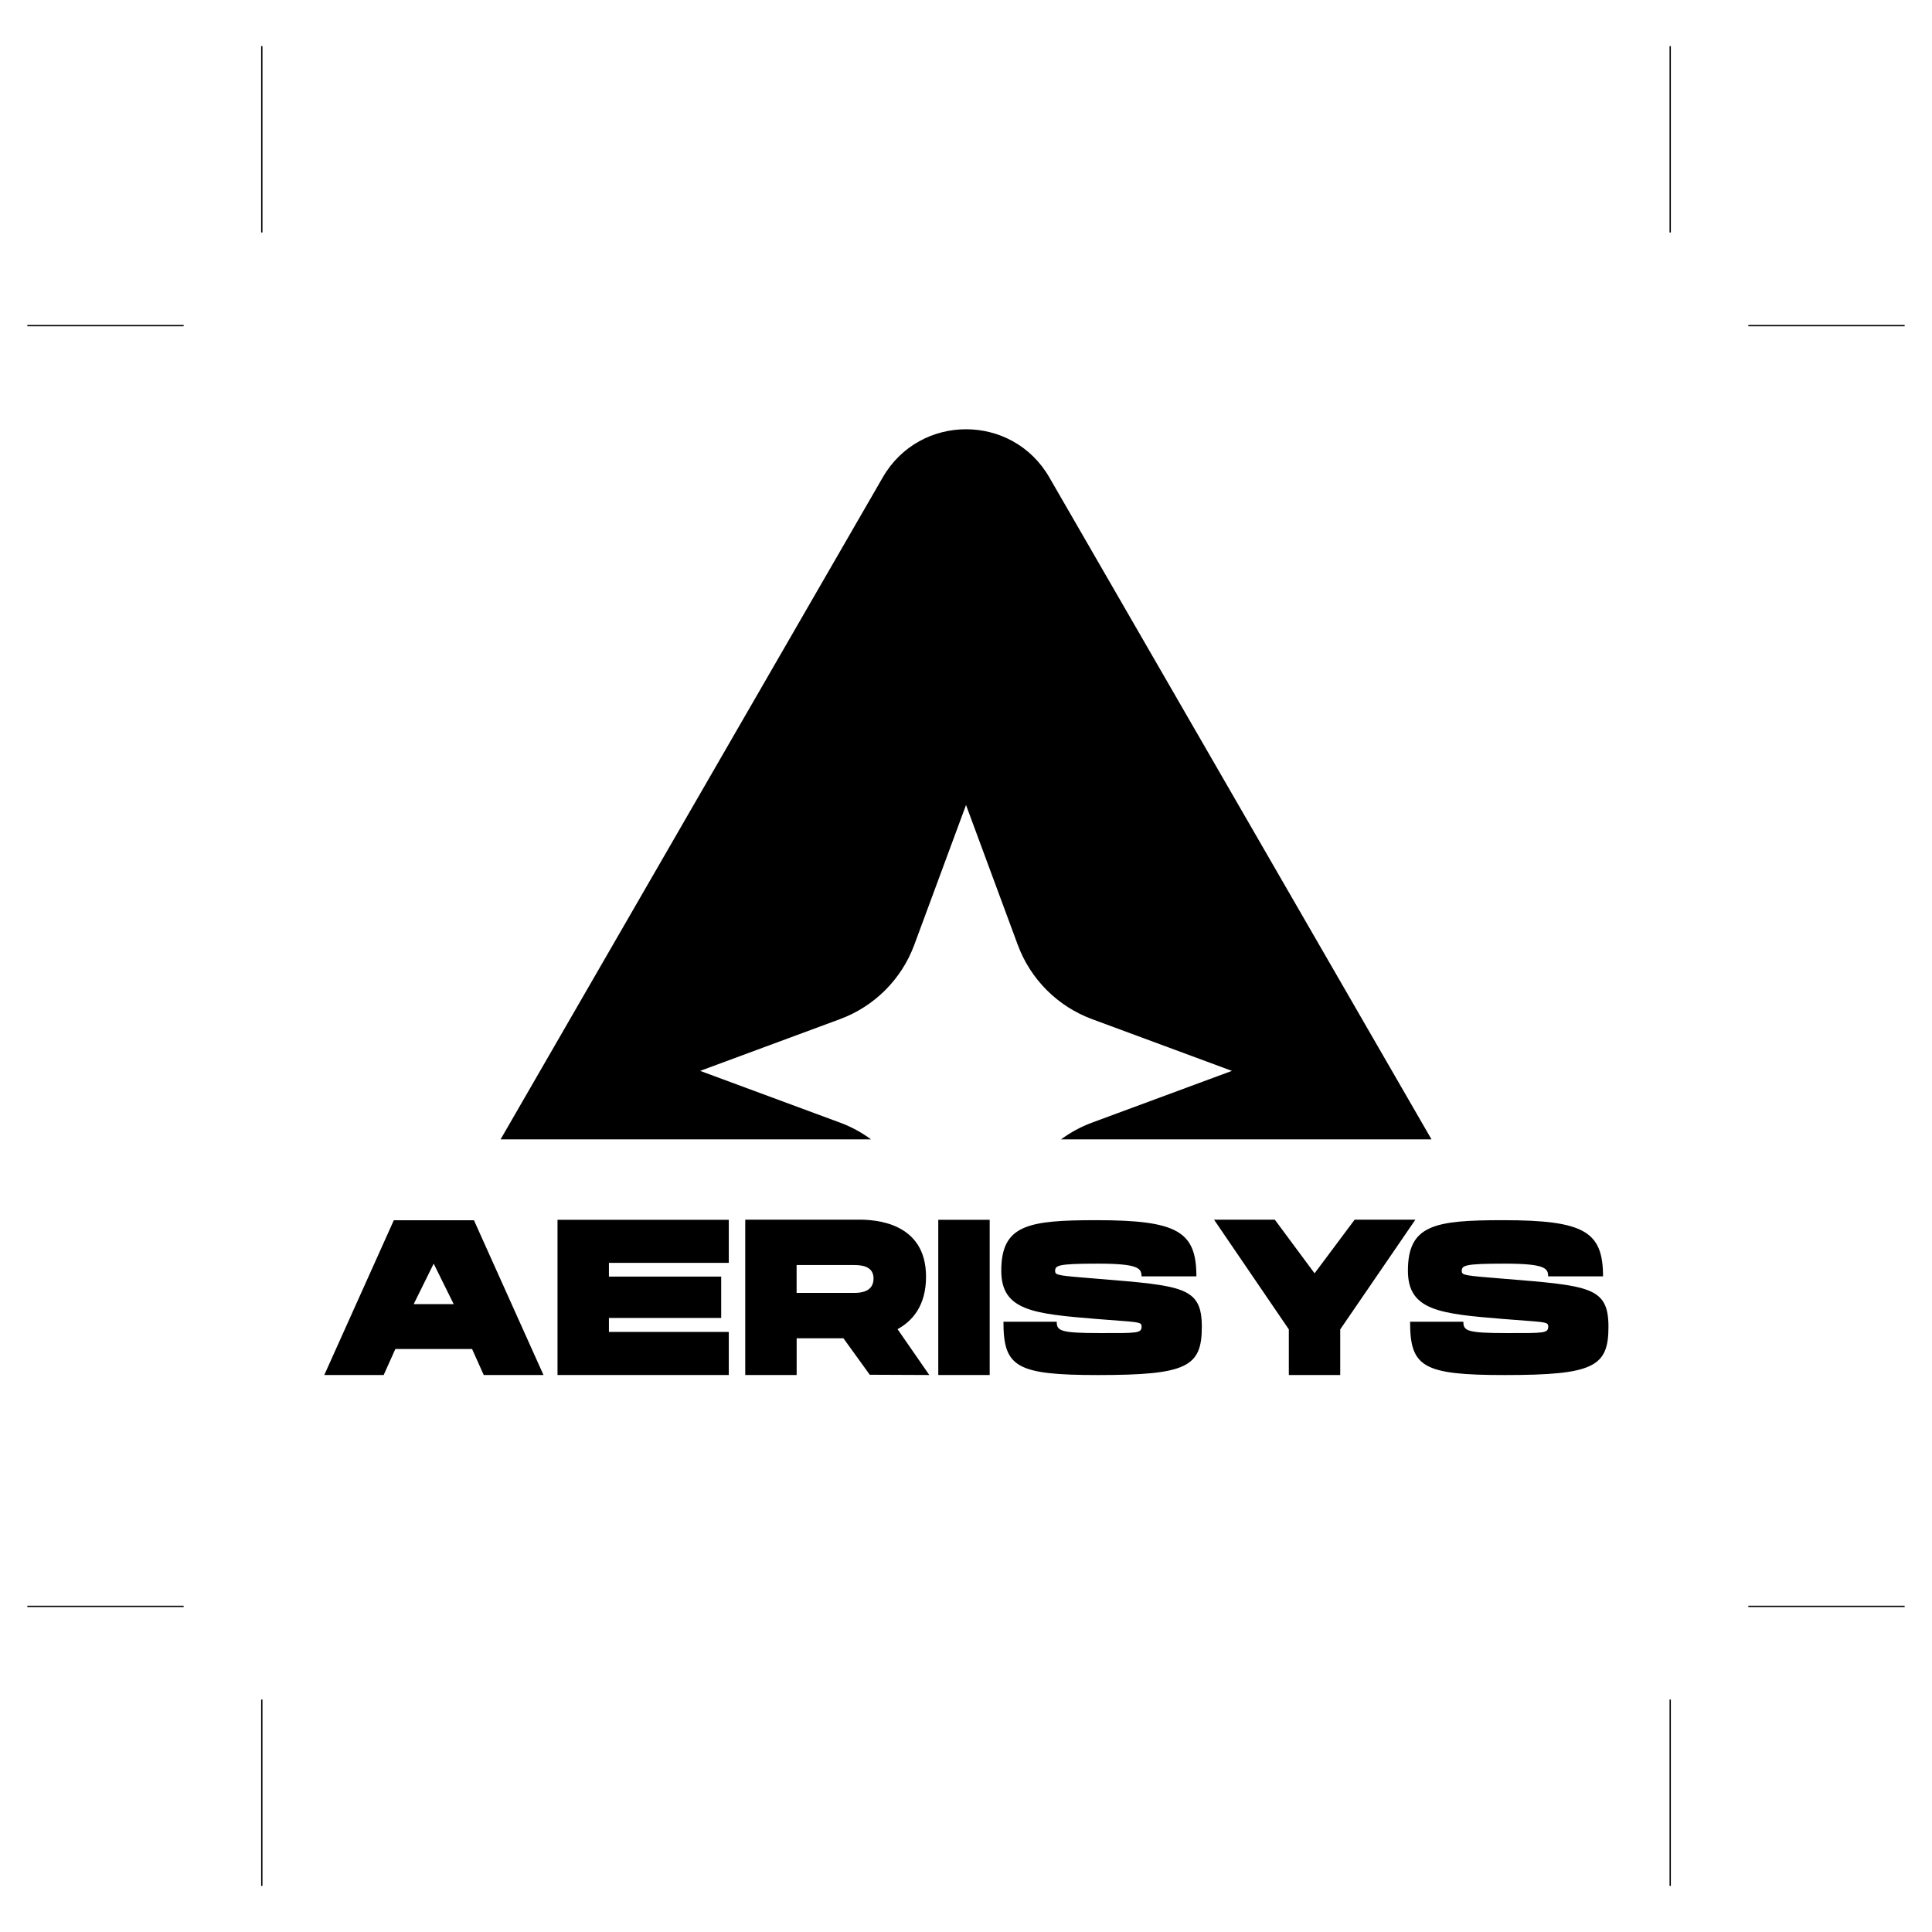
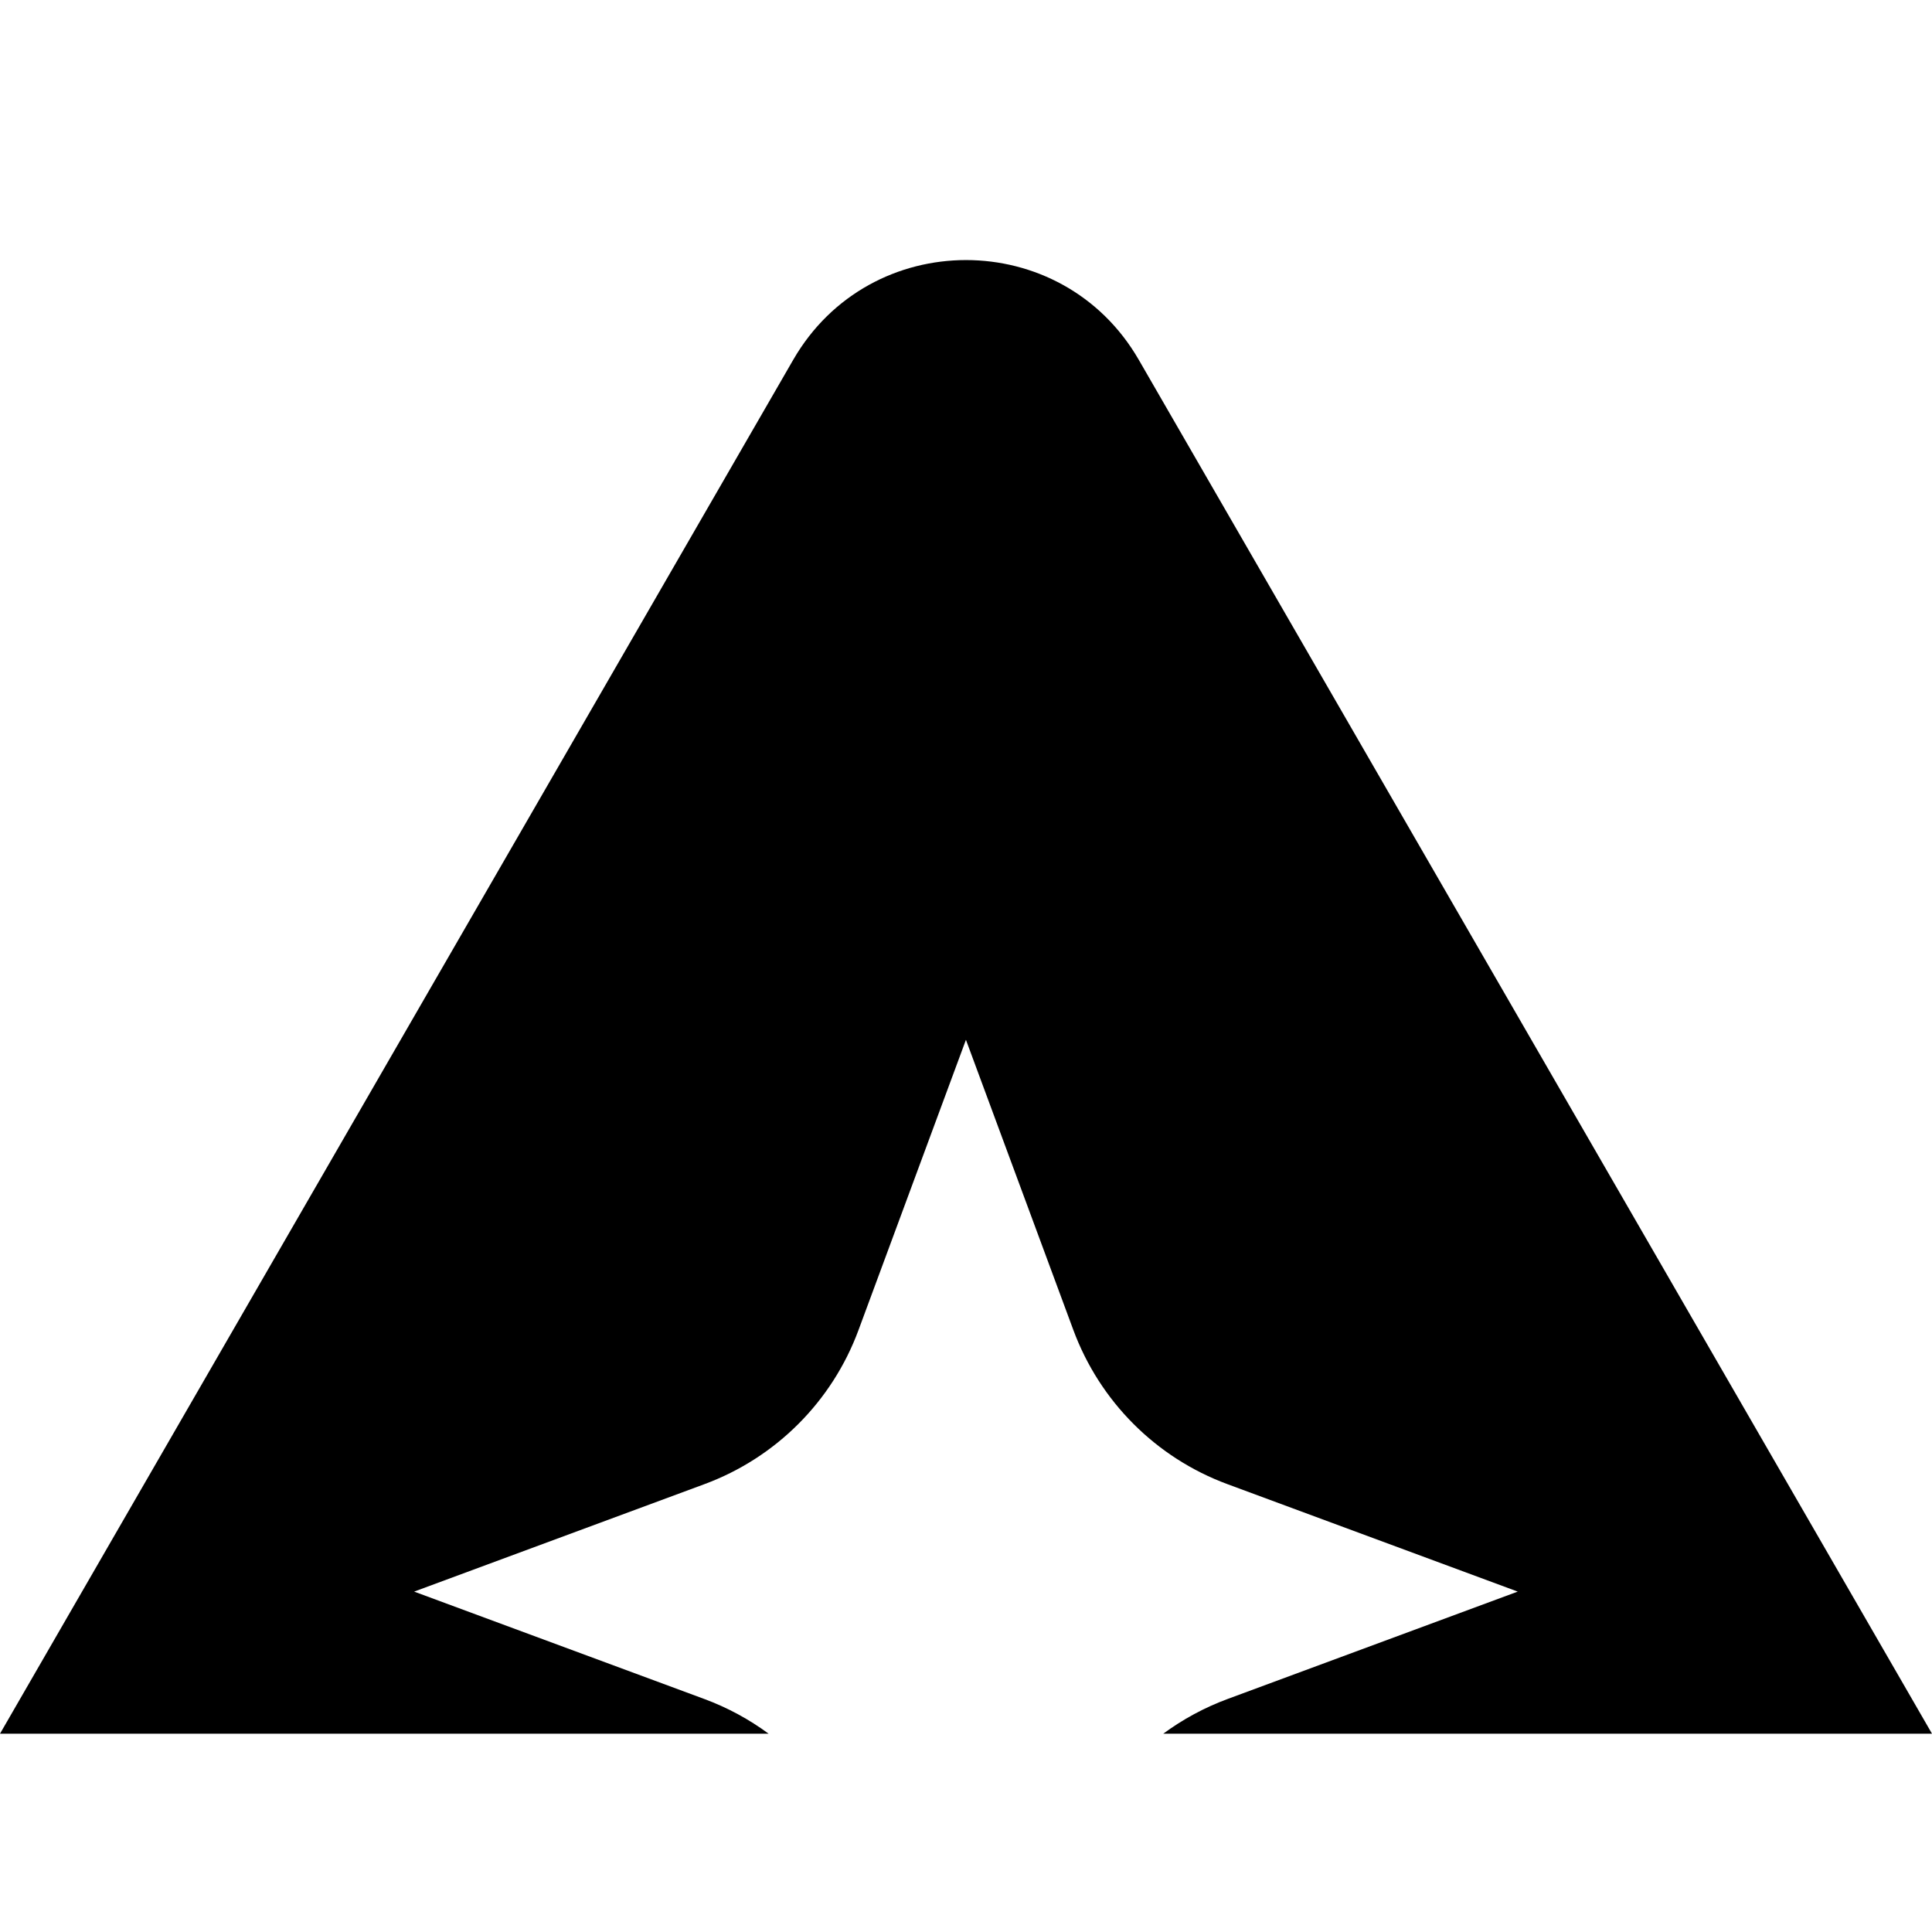
- <svg xmlns="http://www.w3.org/2000/svg" id="Calque_1" data-name="Calque 1" viewBox="0 0 444.99 444.99">
-   <defs>
-     <style>
-       .cls-1 {
-         fill: none;
-         stroke: #000;
-         stroke-width: .3px;
-       }
-     </style>
+ <svg xmlns="http://www.w3.org/2000/svg" id="Calque_1" data-name="Calque 1" viewBox="0 0 445 445" version="1.1" width="445" height="445">
+   <defs id="defs70">
+     <style id="style68">
+             .cls-1 {
+             fill: none;
+             stroke: #000;
+             stroke-width: .3px;
+             }
+         </style>
  </defs>
-   <g>
-     <path d="M251.52,258.57l32.22-11.92-32.22-11.92c-7.92-2.93-14.17-9.18-17.1-17.1l-11.92-32.22-11.92,32.22c-2.93,7.92-9.18,14.17-17.1,17.1l-32.22,11.92,32.22,11.92c2.57.95,4.97,2.25,7.13,3.85h-85.31l88.03-152.48c8.52-14.76,29.83-14.76,38.35,0l88.03,152.48h-85.32c2.16-1.59,4.56-2.9,7.13-3.85Z" />
-     <g>
-       <path d="M125.17,316.7h-13.75l-2.69-5.99h-17.67l-2.69,5.99h-13.68l16.02-35.65h18.45l16.02,35.65ZM104.5,300.38l-4.61-9.33-4.61,9.33h9.22Z" />
-       <path d="M167.86,280.95v9.92h-27.61v3.16h25.86v9.53h-25.86v3.22h27.61v9.92h-39.45v-35.75h39.45Z" />
-       <path d="M197.89,280.92c3.38,0,15.4.46,15.4,13.14,0,6.63-3.09,10.18-6.56,12.08l7.31,10.56-13.71-.06-6.07-8.4h-10.77v8.46h-11.84v-35.78h26.25ZM201.2,294.46c0-2.98-3.05-3.09-4.62-3.09h-13.1v6.42h13.29c1.71,0,4.43-.35,4.43-3.33Z" />
-       <path d="M216.11,280.95h11.84v35.75h-11.84v-35.75Z" />
-       <path d="M275.56,293.98h-12.64c0-1.88-.73-2.93-10.09-2.93s-9.81.43-9.81,1.76c.08.94.72.99,9.71,1.72,19.84,1.62,24.08,1.89,24.08,11.09s-3.44,11.09-23.93,11.09c-18.87,0-21.76-1.87-21.76-12.28h12.27c0,2.13.89,2.61,10.02,2.61,8.58,0,9.53.09,9.53-1.55,0-1.15-1.06-.93-10.41-1.7-14.52-1.19-21.91-1.91-21.91-11.1,0-10.58,6.15-11.65,21.91-11.65,18.7,0,23.03,2.61,23.03,12.95Z" />
-       <path d="M326,280.92l-17.31,25.27v10.51h-11.84v-10.51l-17.23-25.27h14l9.16,12.36,9.23-12.36h14Z" />
-       <path d="M369.22,293.98h-12.64c0-1.88-.73-2.93-10.09-2.93s-9.81.43-9.81,1.76c.08.94.72.99,9.71,1.72,19.84,1.62,24.08,1.89,24.08,11.09s-3.44,11.09-23.93,11.09c-18.87,0-21.76-1.87-21.76-12.28h12.27c0,2.13.89,2.61,10.02,2.61,8.58,0,9.53.09,9.53-1.55,0-1.15-1.06-.93-10.41-1.7-14.52-1.19-21.91-1.91-21.91-11.1,0-10.58,6.15-11.65,21.91-11.65,18.7,0,23.03,2.61,23.03,12.95Z" />
-     </g>
-   </g>
-   <g>
-     <line class="cls-1" x1="60.3" y1="10.63" x2="60.3" y2="53.55" />
-     <line class="cls-1" x1="6.3" y1="75" x2="42.3" y2="75" />
-     <line class="cls-1" x1="6.3" y1="369.99" x2="42.3" y2="369.99" />
-     <line class="cls-1" x1="60.3" y1="434.37" x2="60.3" y2="391.45" />
-     <line class="cls-1" x1="384.69" y1="10.63" x2="384.69" y2="53.55" />
-     <line class="cls-1" x1="438.69" y1="75" x2="402.69" y2="75" />
-     <line class="cls-1" x1="438.69" y1="369.99" x2="402.69" y2="369.99" />
-     <line class="cls-1" x1="384.69" y1="434.37" x2="384.69" y2="391.45" />
-   </g>
+   <path d="m 282.72,391.342 66.86,-24.747 -66.86,-24.747 c -16.447,-6.077 -29.397,-19.054 -35.487,-35.488 l -24.747,-66.86 -24.747,66.86 c -6.077,16.448 -19.054,29.411 -35.488,35.488 l -66.86,24.747 66.86,24.747 c 5.336,1.975 10.302,4.678 14.788,7.984 H 0 L 182.705,82.874 c 17.682,-30.631 61.908,-30.631 79.59,0 L 445,399.326 H 267.933 c 4.486,-3.306 9.451,-6.008 14.788,-7.984 z" id="path72" style="stroke-width:1.372" />
</svg>
